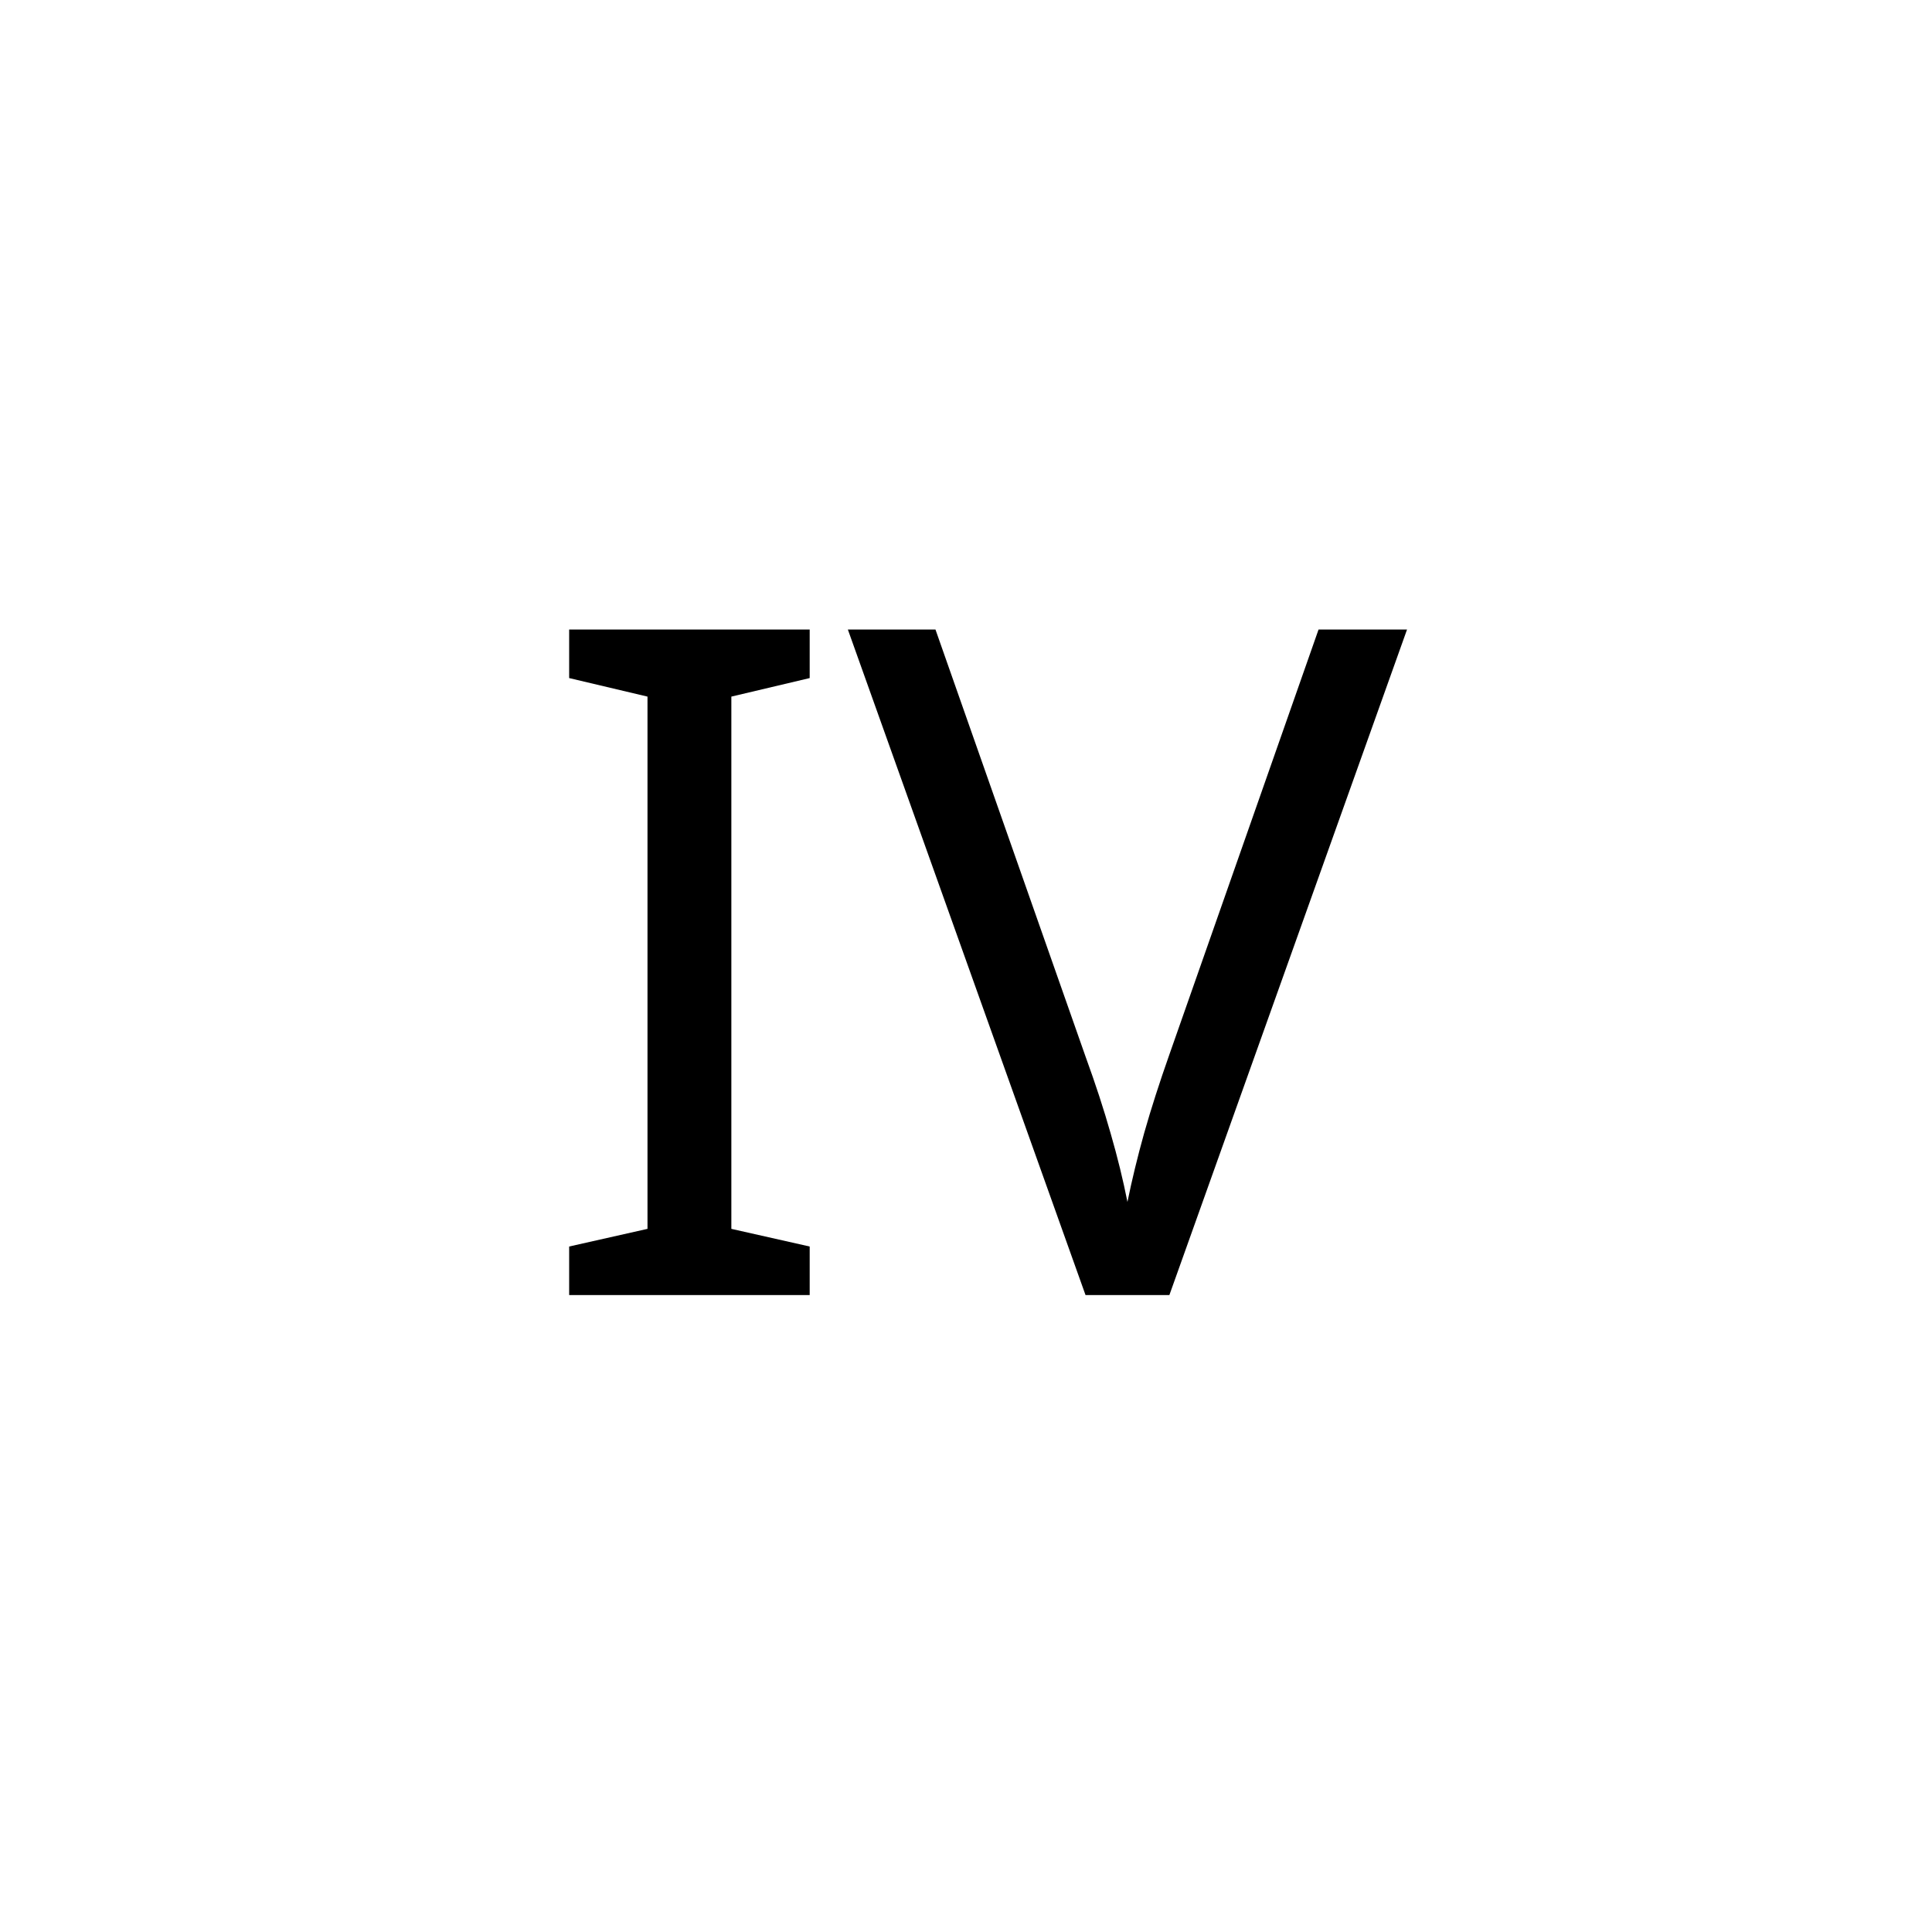
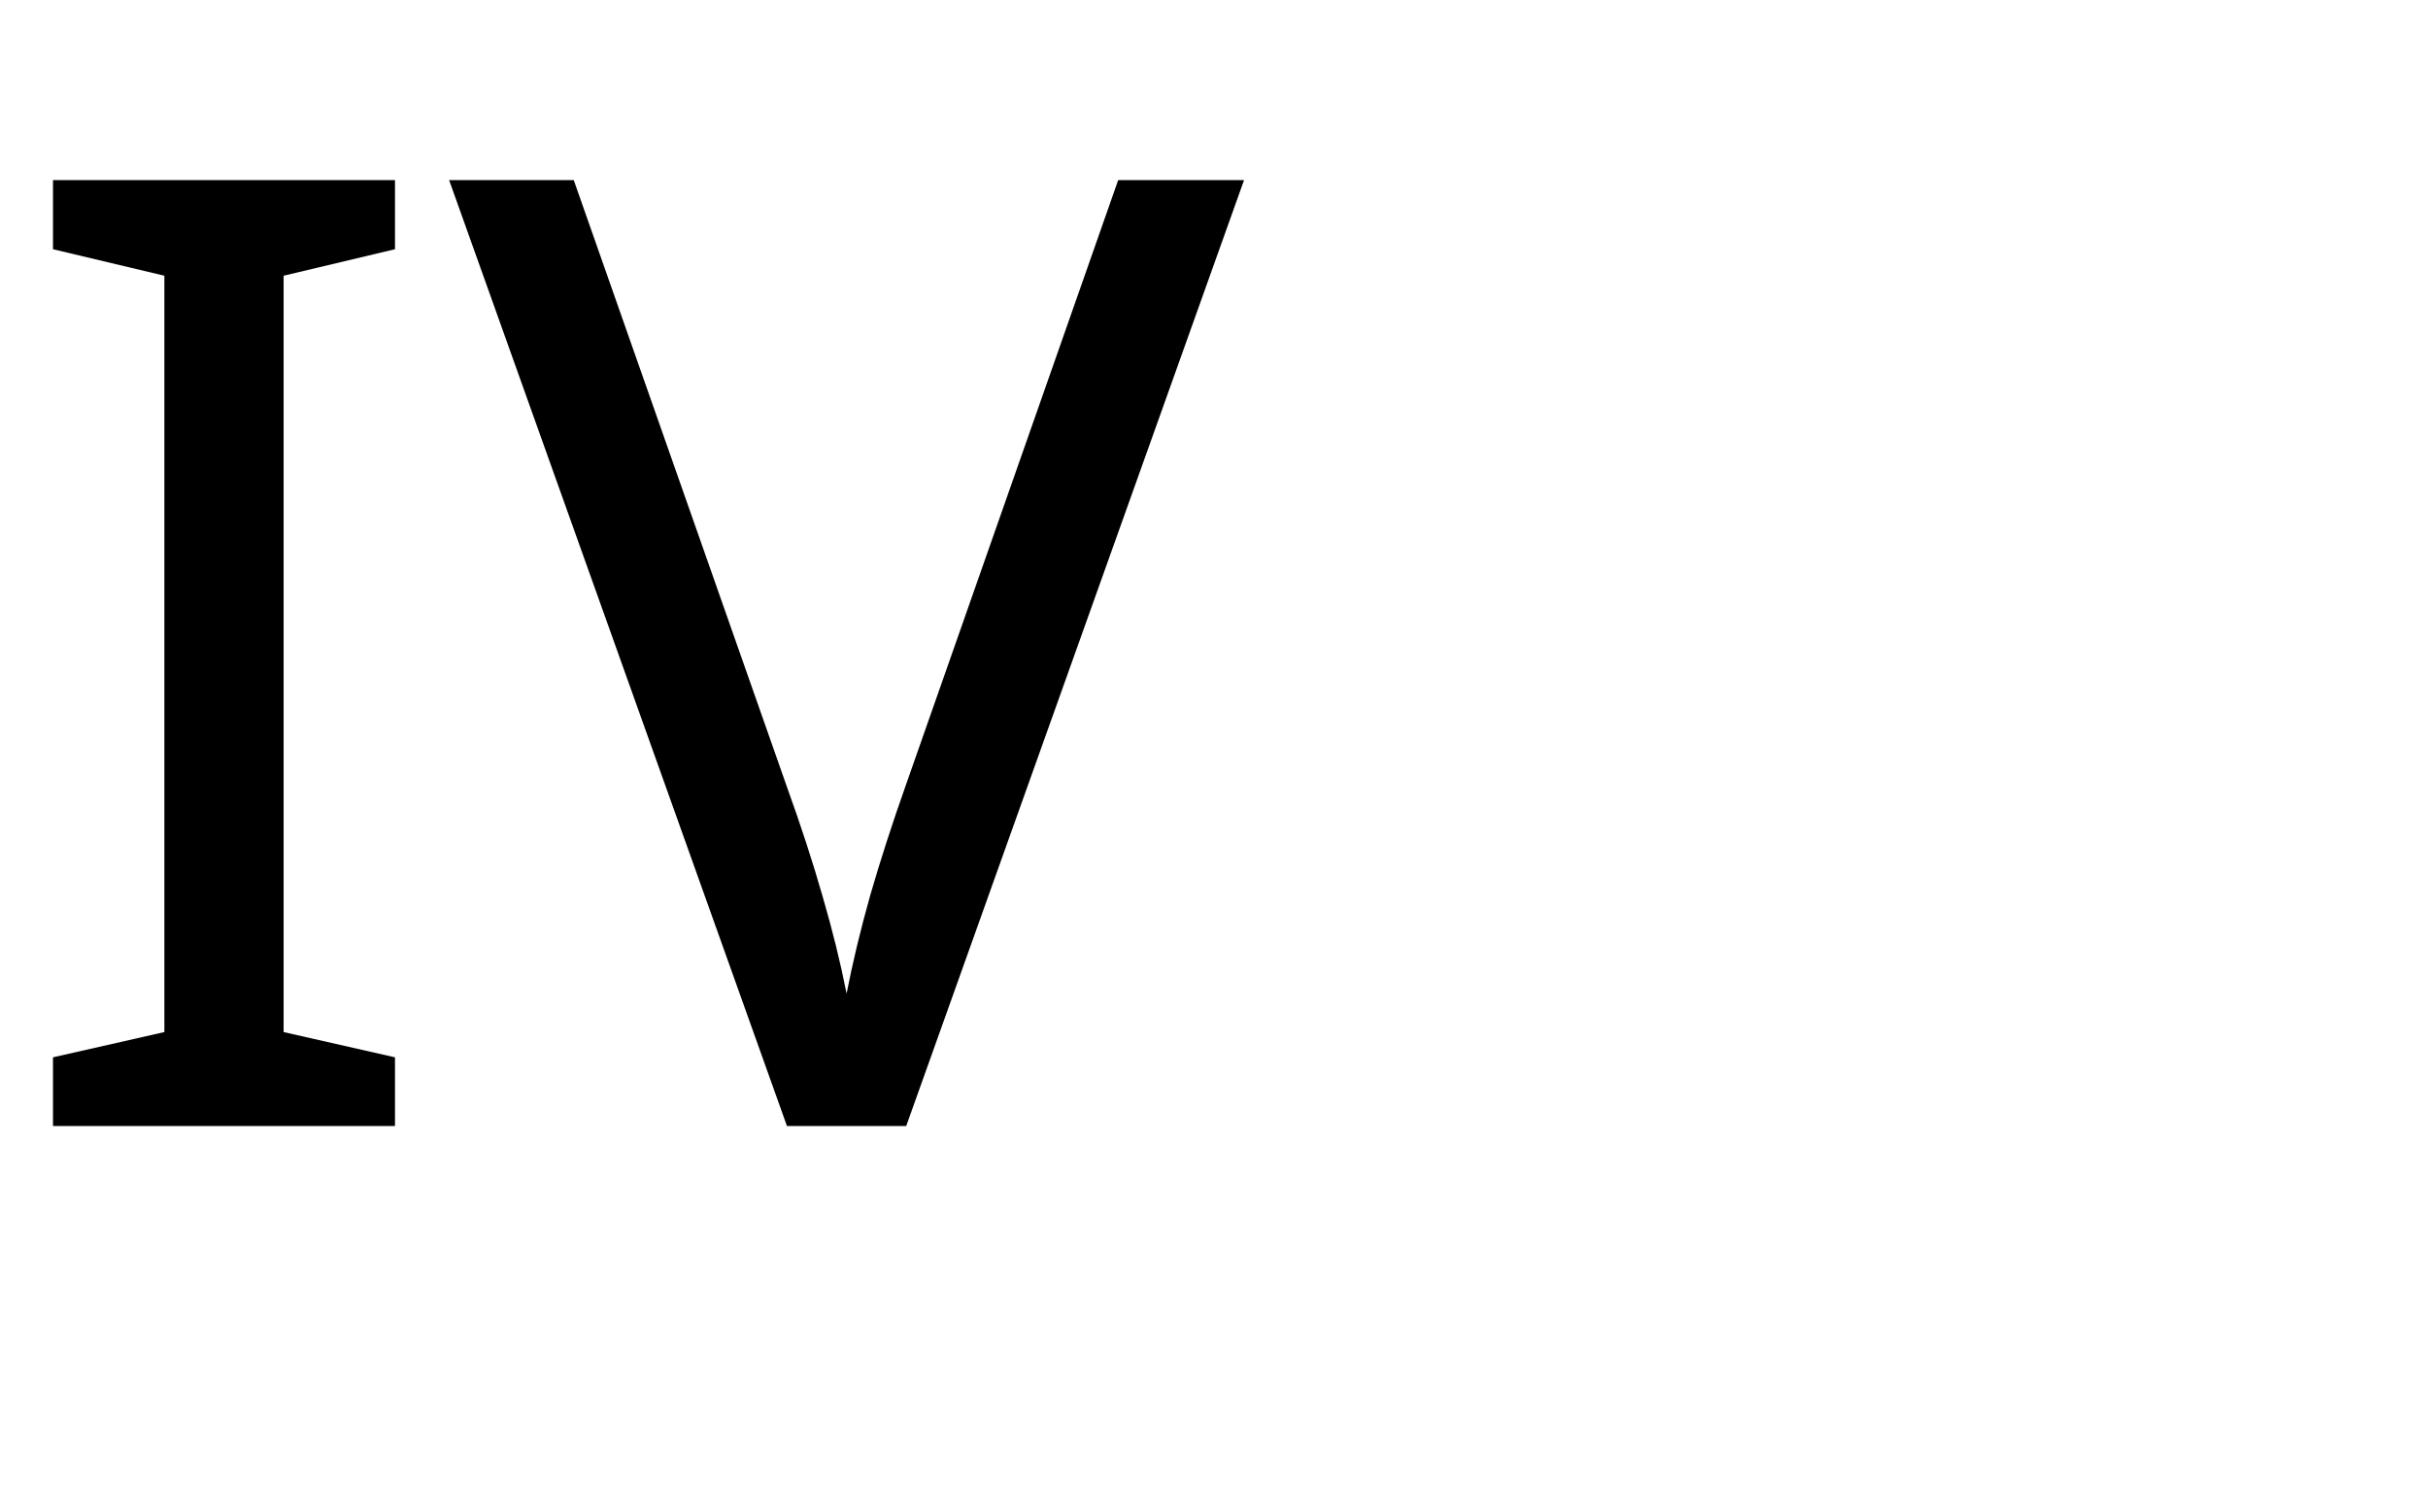
- <svg xmlns="http://www.w3.org/2000/svg" id="Layer_1" data-name="Layer 1" viewBox="0 0 136.8 136.8">
+ <svg xmlns="http://www.w3.org/2000/svg" id="Layer_1" data-name="Layer 1" viewBox="0 0 91.63 57.05">
  <defs>
-     <style>.cls-1{font-size:66px;font-family:AbrilFatface-Regular, Abril Fatface;}</style>
+     <style>.cls-1{font-size:50px;font-family:AbrilFatface-Regular, Abril Fatface;}</style>
  </defs>
-   <text class="cls-1" transform="translate(37.66 91.7)">IV</text>
+   <text class="cls-1" transform="translate(0 42.5)">IV</text>
</svg>
